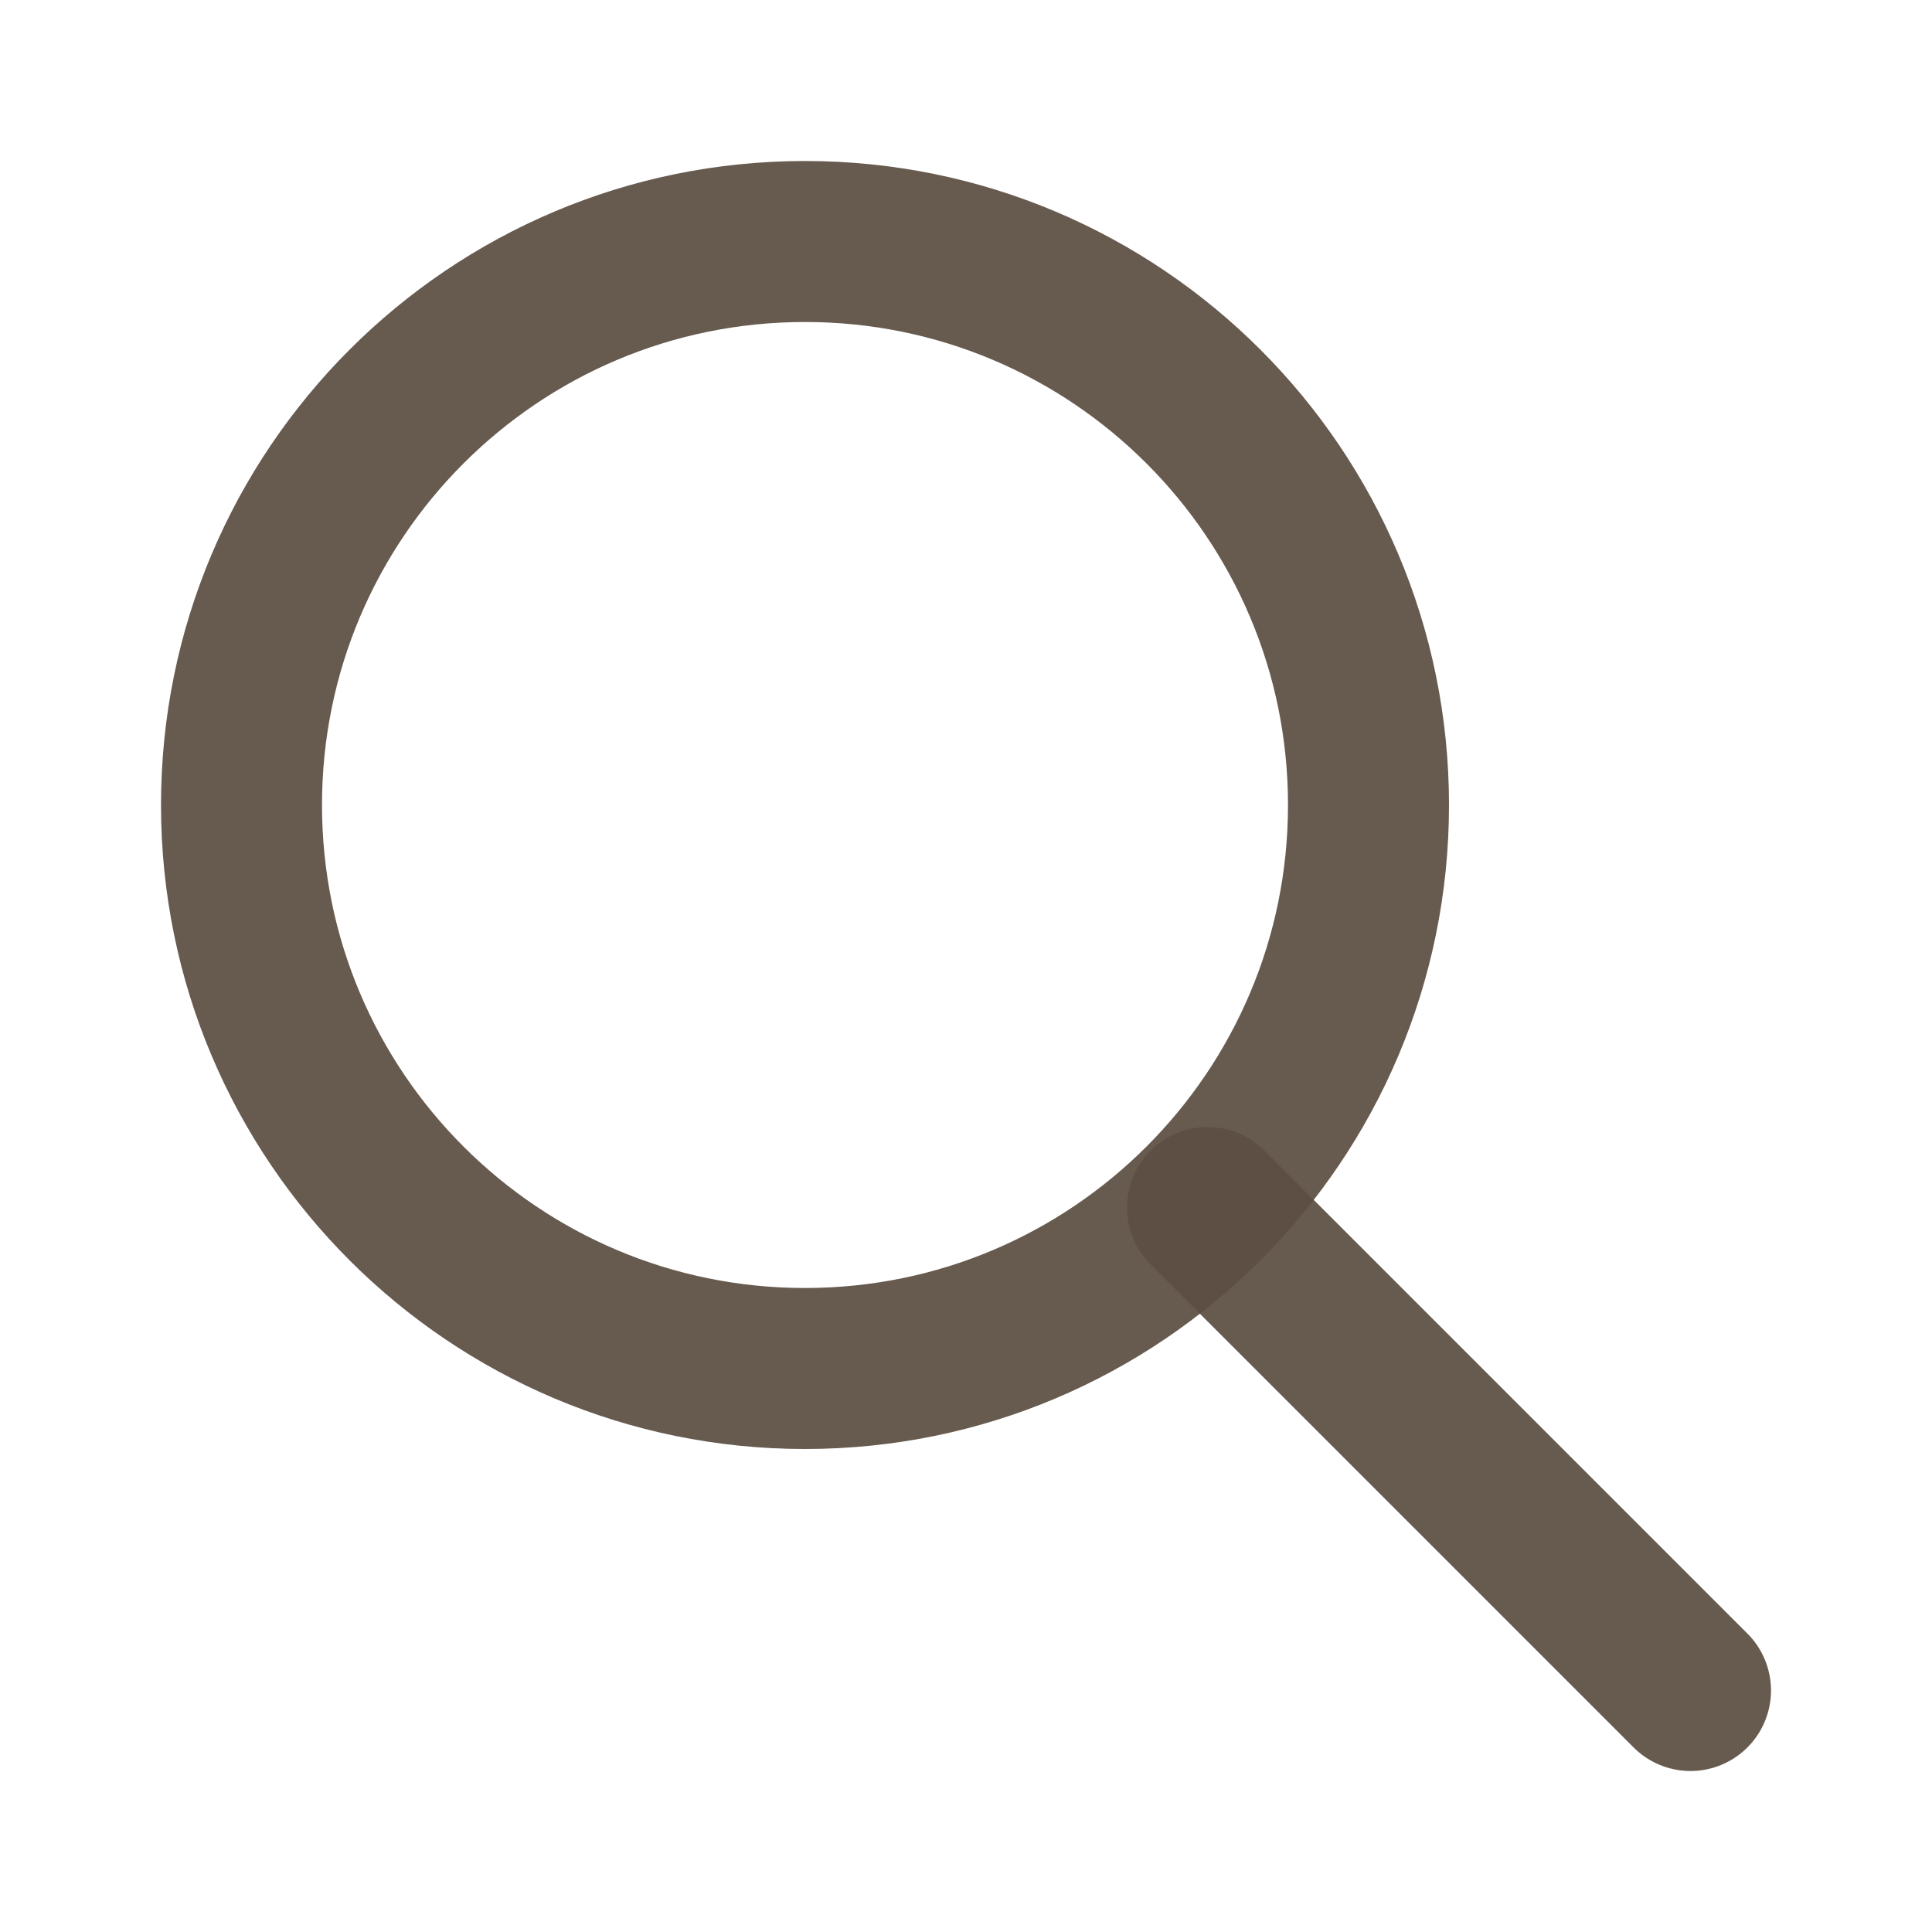
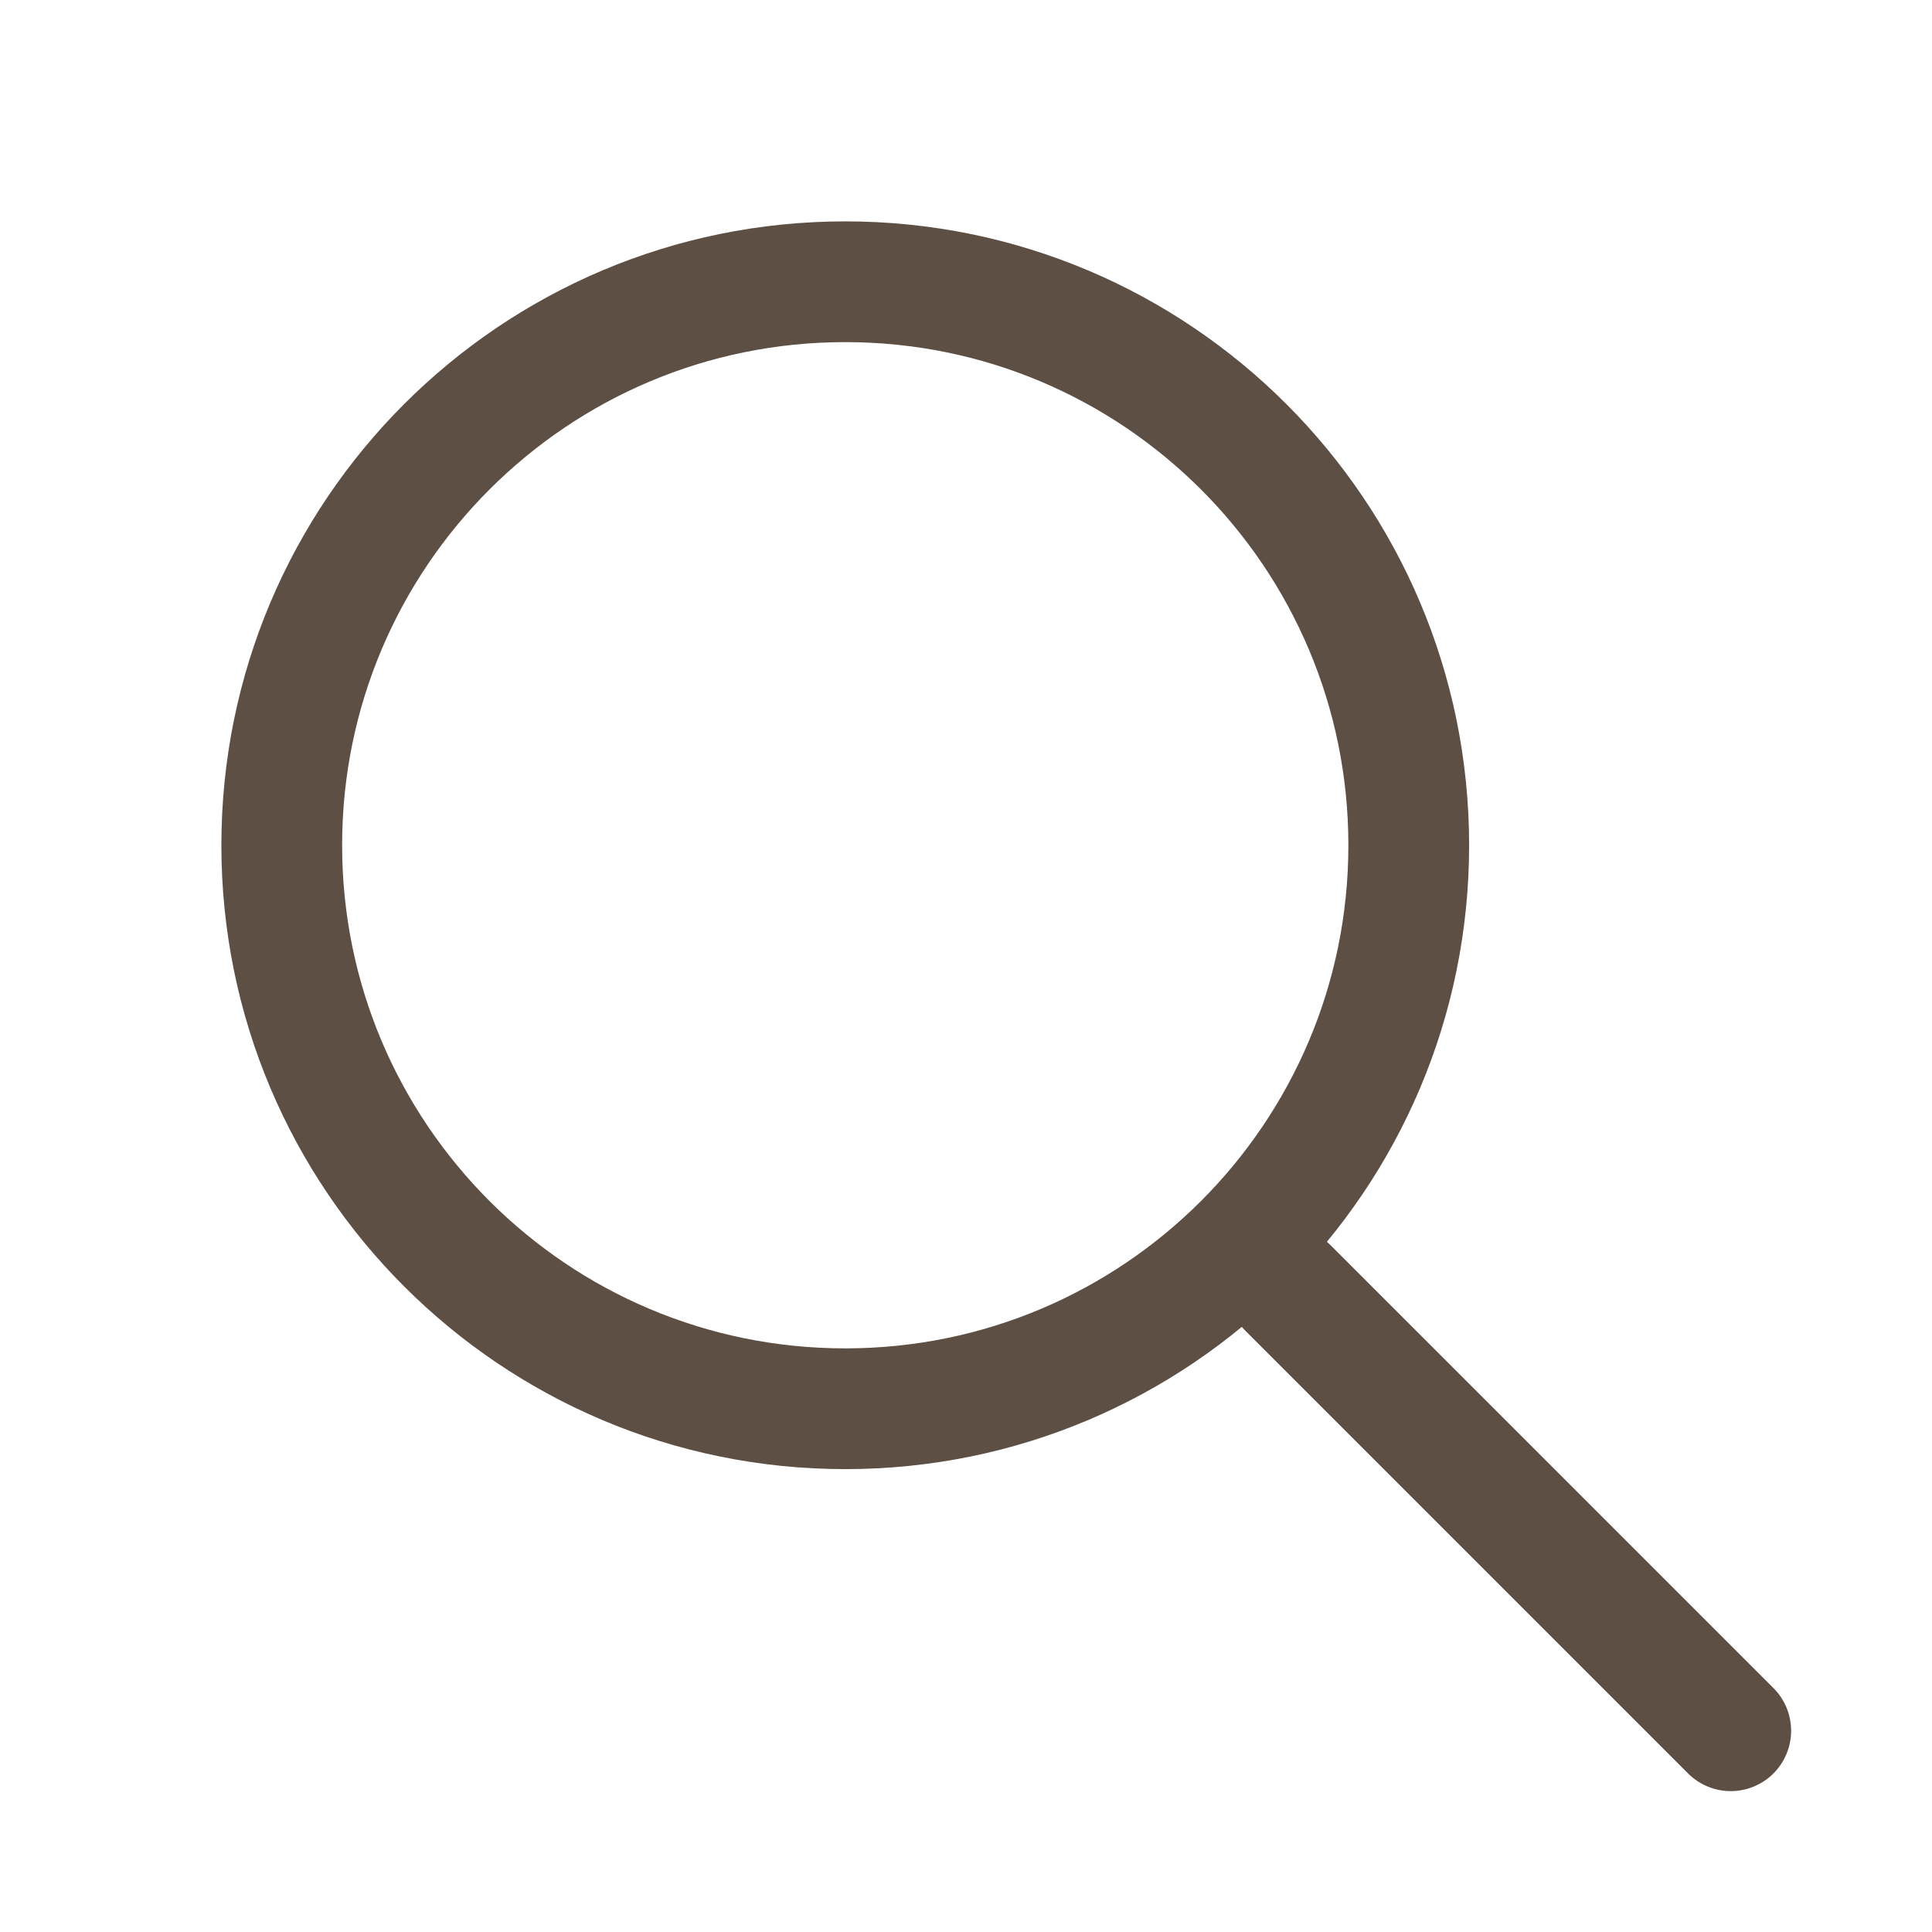
<svg xmlns="http://www.w3.org/2000/svg" width="24" height="24" viewBox="0 0 24 24" fill="none">
-   <circle cx="10" cy="10" r="7" stroke="#5D4F43" stroke-opacity="0.93" stroke-width="2" />
-   <path d="M15 15L21 21" stroke="#5D4F43" stroke-opacity="0.93" stroke-width="2" stroke-linecap="round" />
+   <circle cx="10.5" cy="10.5" r="7" stroke="#5d4f43" stroke-width="1.5" />
+   <path d="M16 16L21.5 21.5" stroke="#5d4f43" stroke-width="1.5" stroke-linecap="round" />
</svg>
